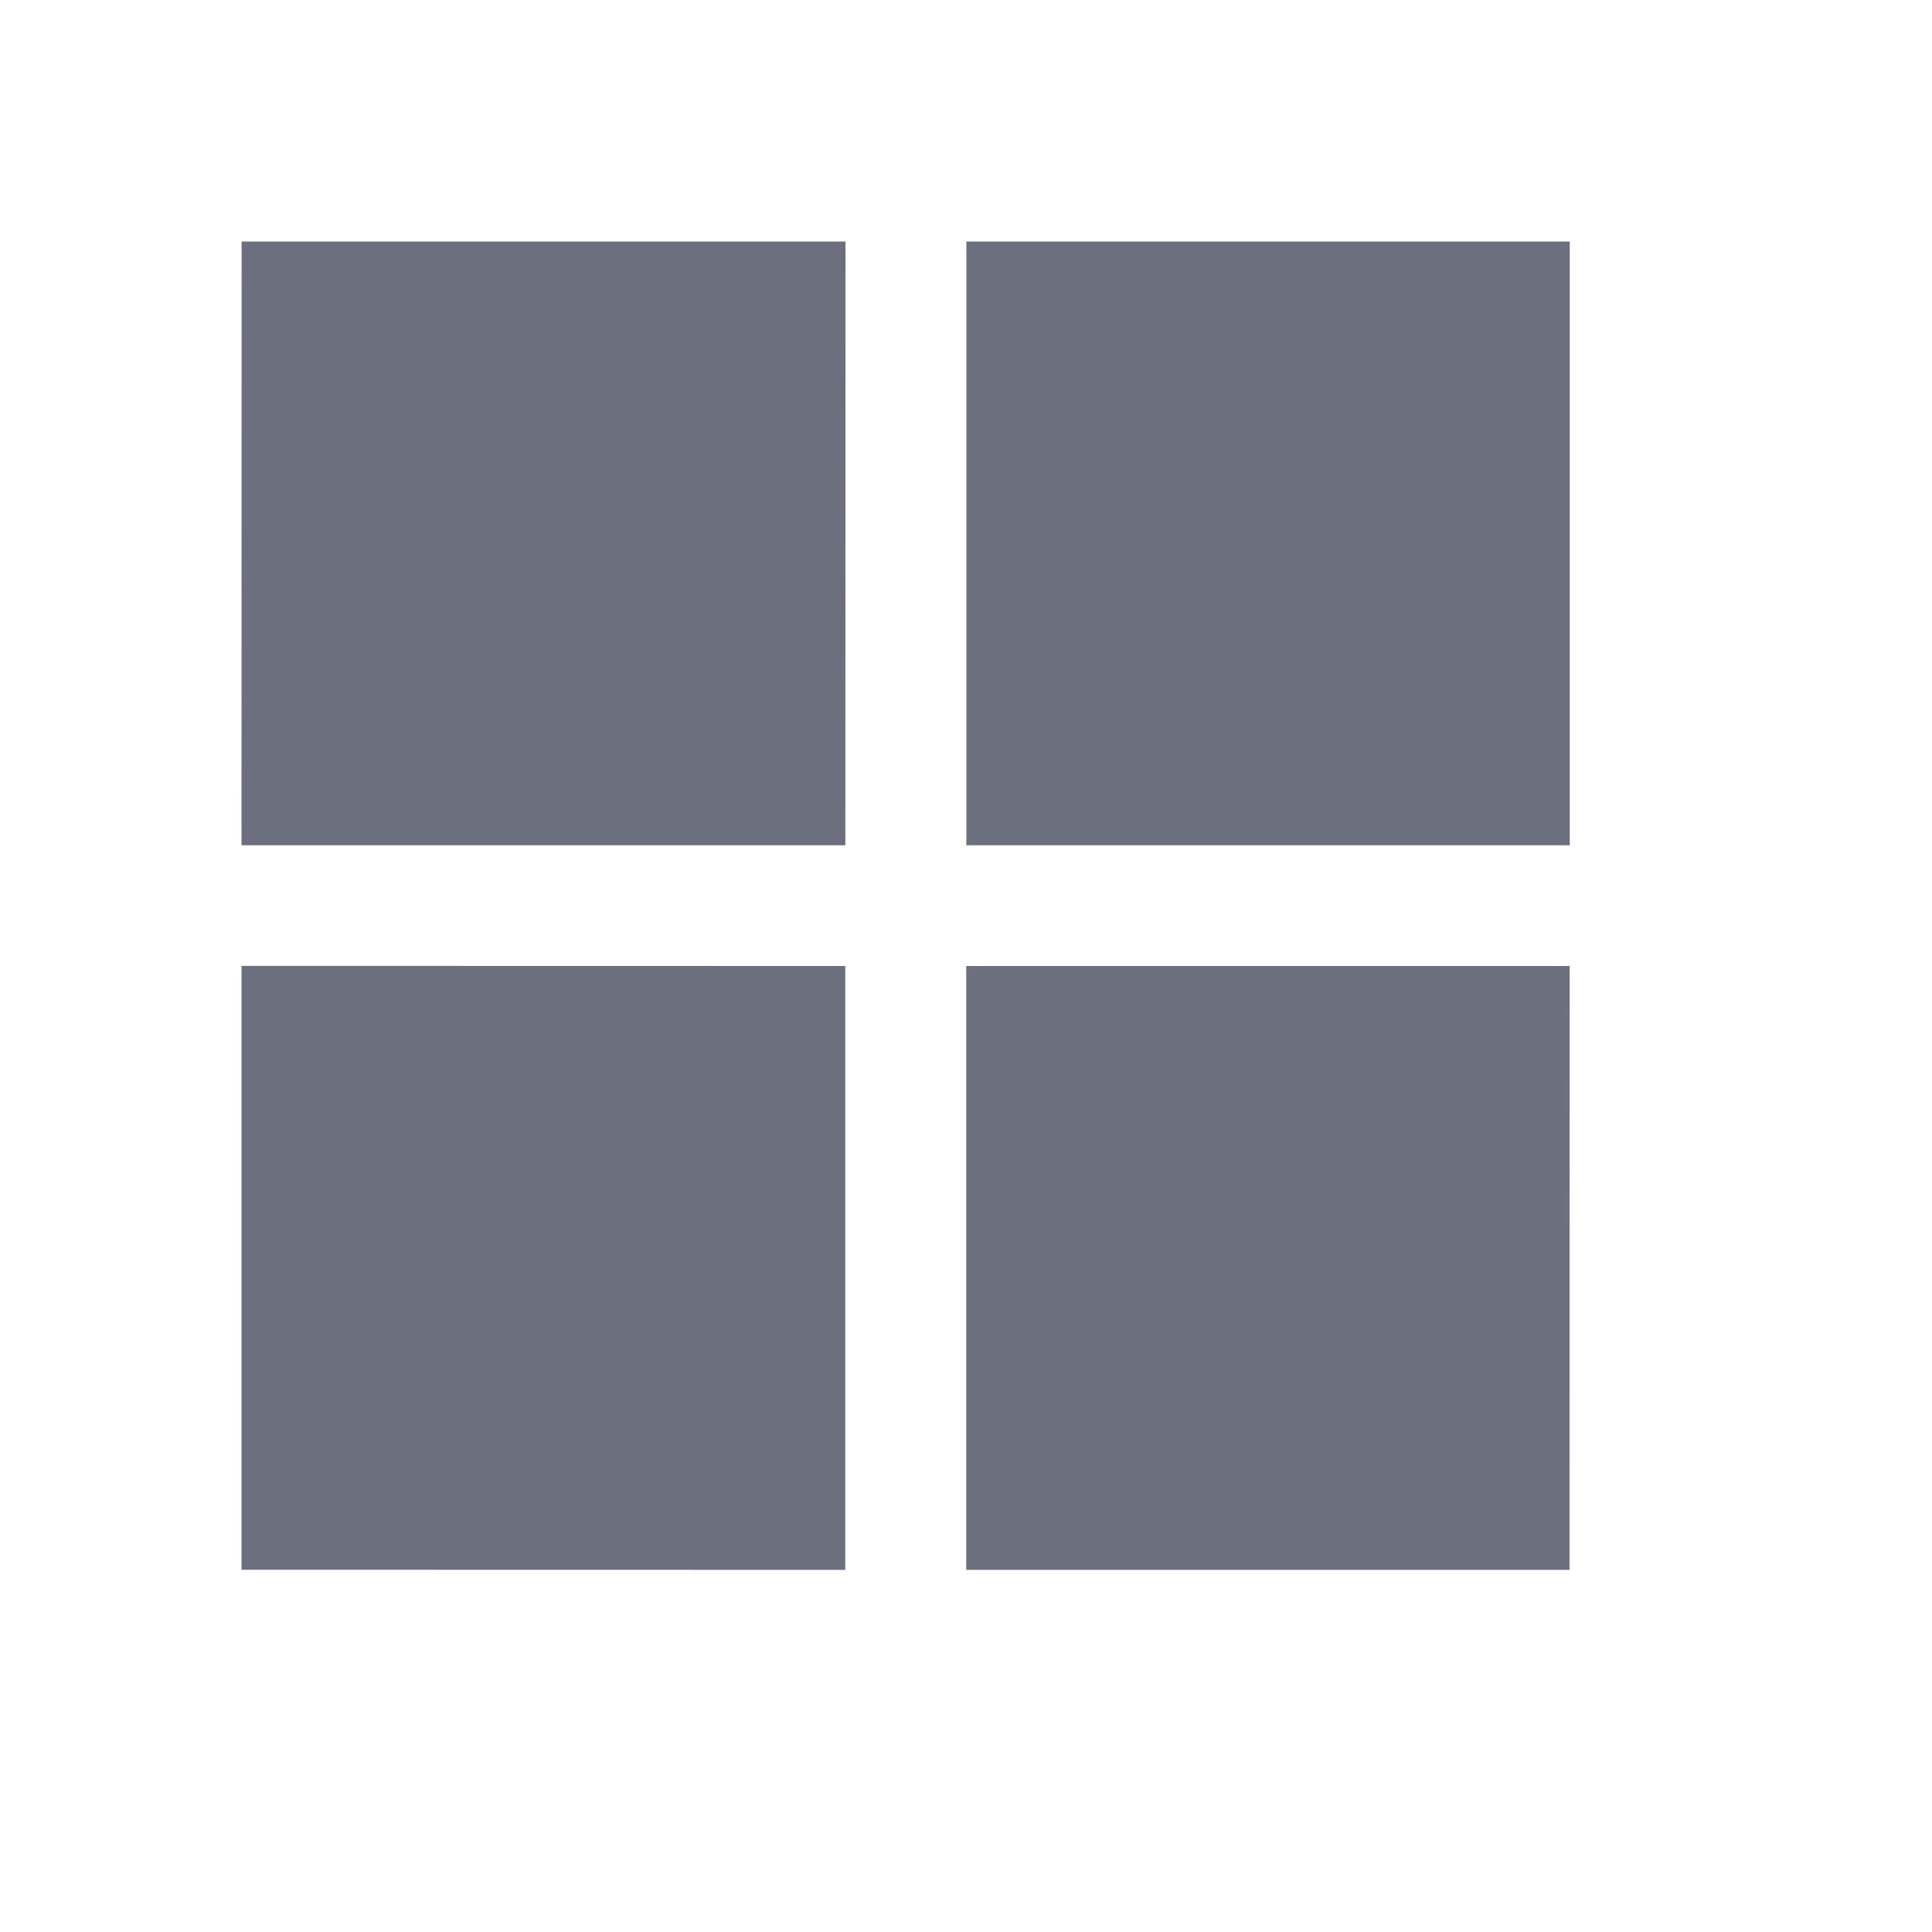
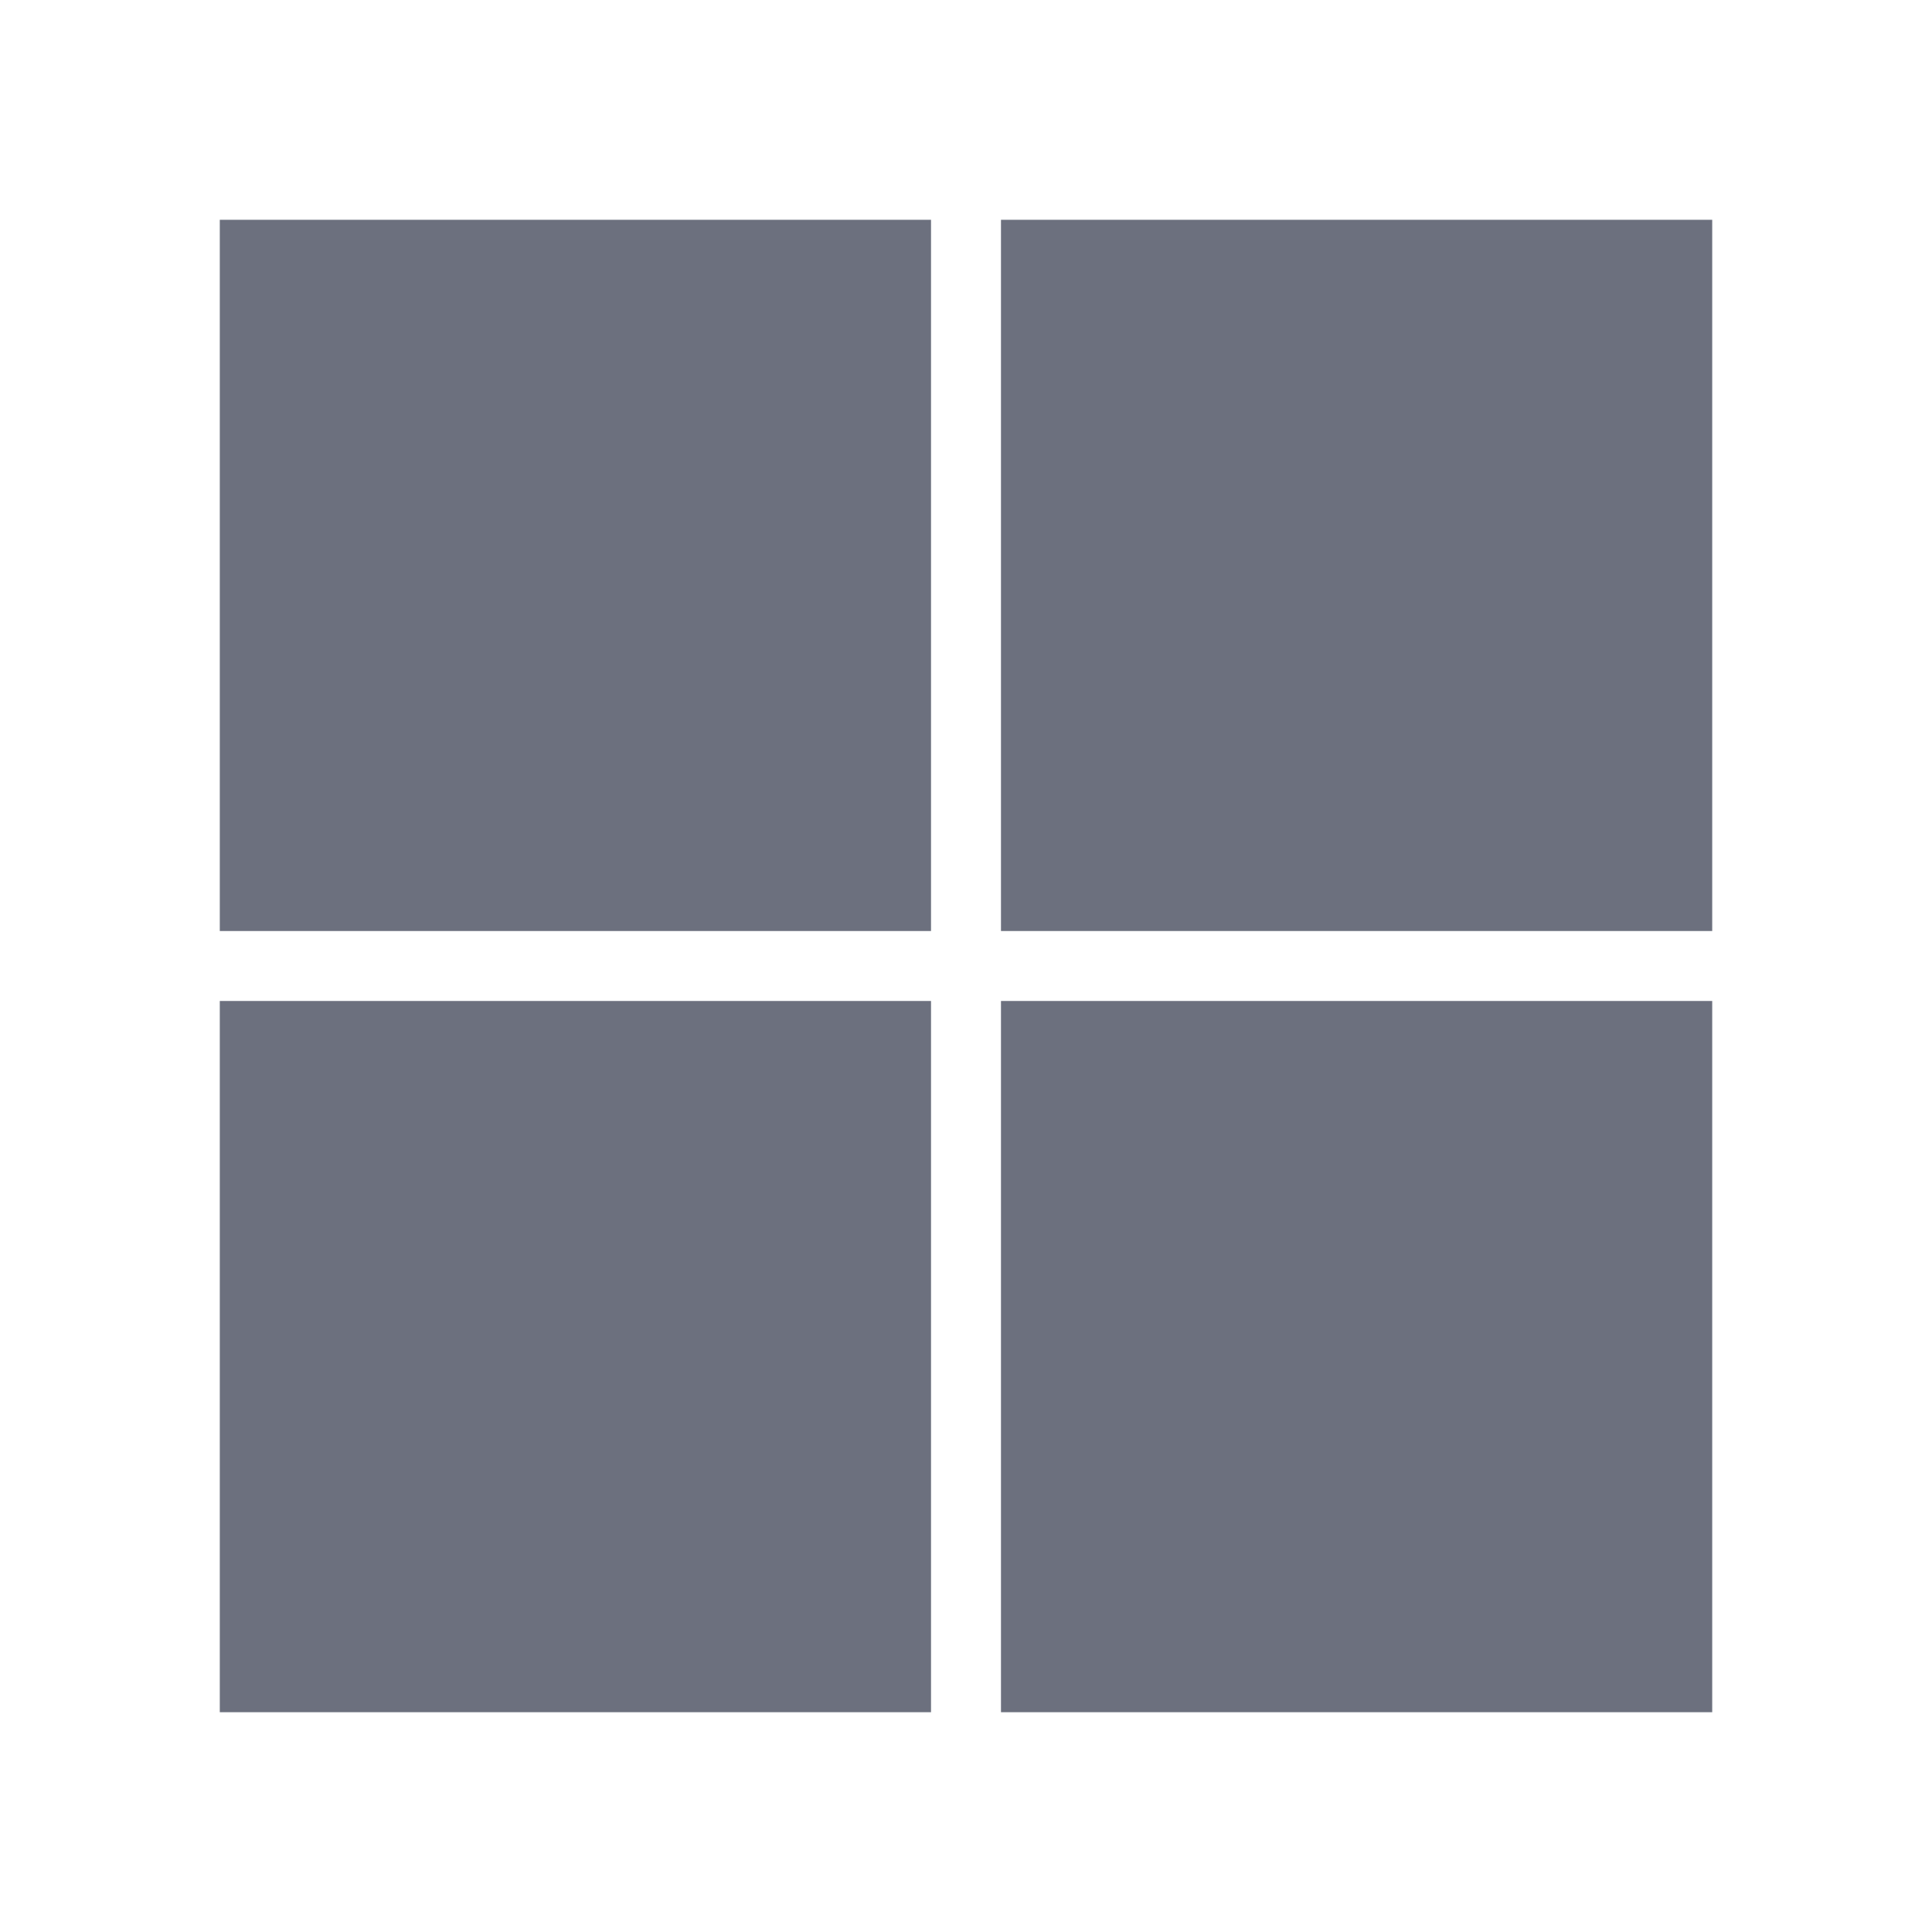
- <svg xmlns="http://www.w3.org/2000/svg" width="16" height="16" viewBox="0 0 16 16" fill="none">
-   <path d="M2.001 2H7.002L7.001 7H2L2.001 2ZM8.003 2H13V7H8.003V2ZM2 7.999L7 8V13.001L2 13V7.999ZM8.002 8H12.999L12.998 13.001H8.002" fill="#6C707E" />
+ <svg xmlns="http://www.w3.org/2000/svg" t="1747210950643" class="icon" viewBox="0 0 1024 1024" version="1.1" p-id="1402" width="16" height="16">
+   <path d="M116.492 493.461h376.968V116.492H116.492v376.968zM907.508 493.461V116.492H530.539v376.968H907.508zM116.492 907.508h376.968V530.539H116.492V907.508zM530.539 907.508H907.508V530.539H530.539V907.508z" p-id="1403" fill="#6C707E" />
</svg>
